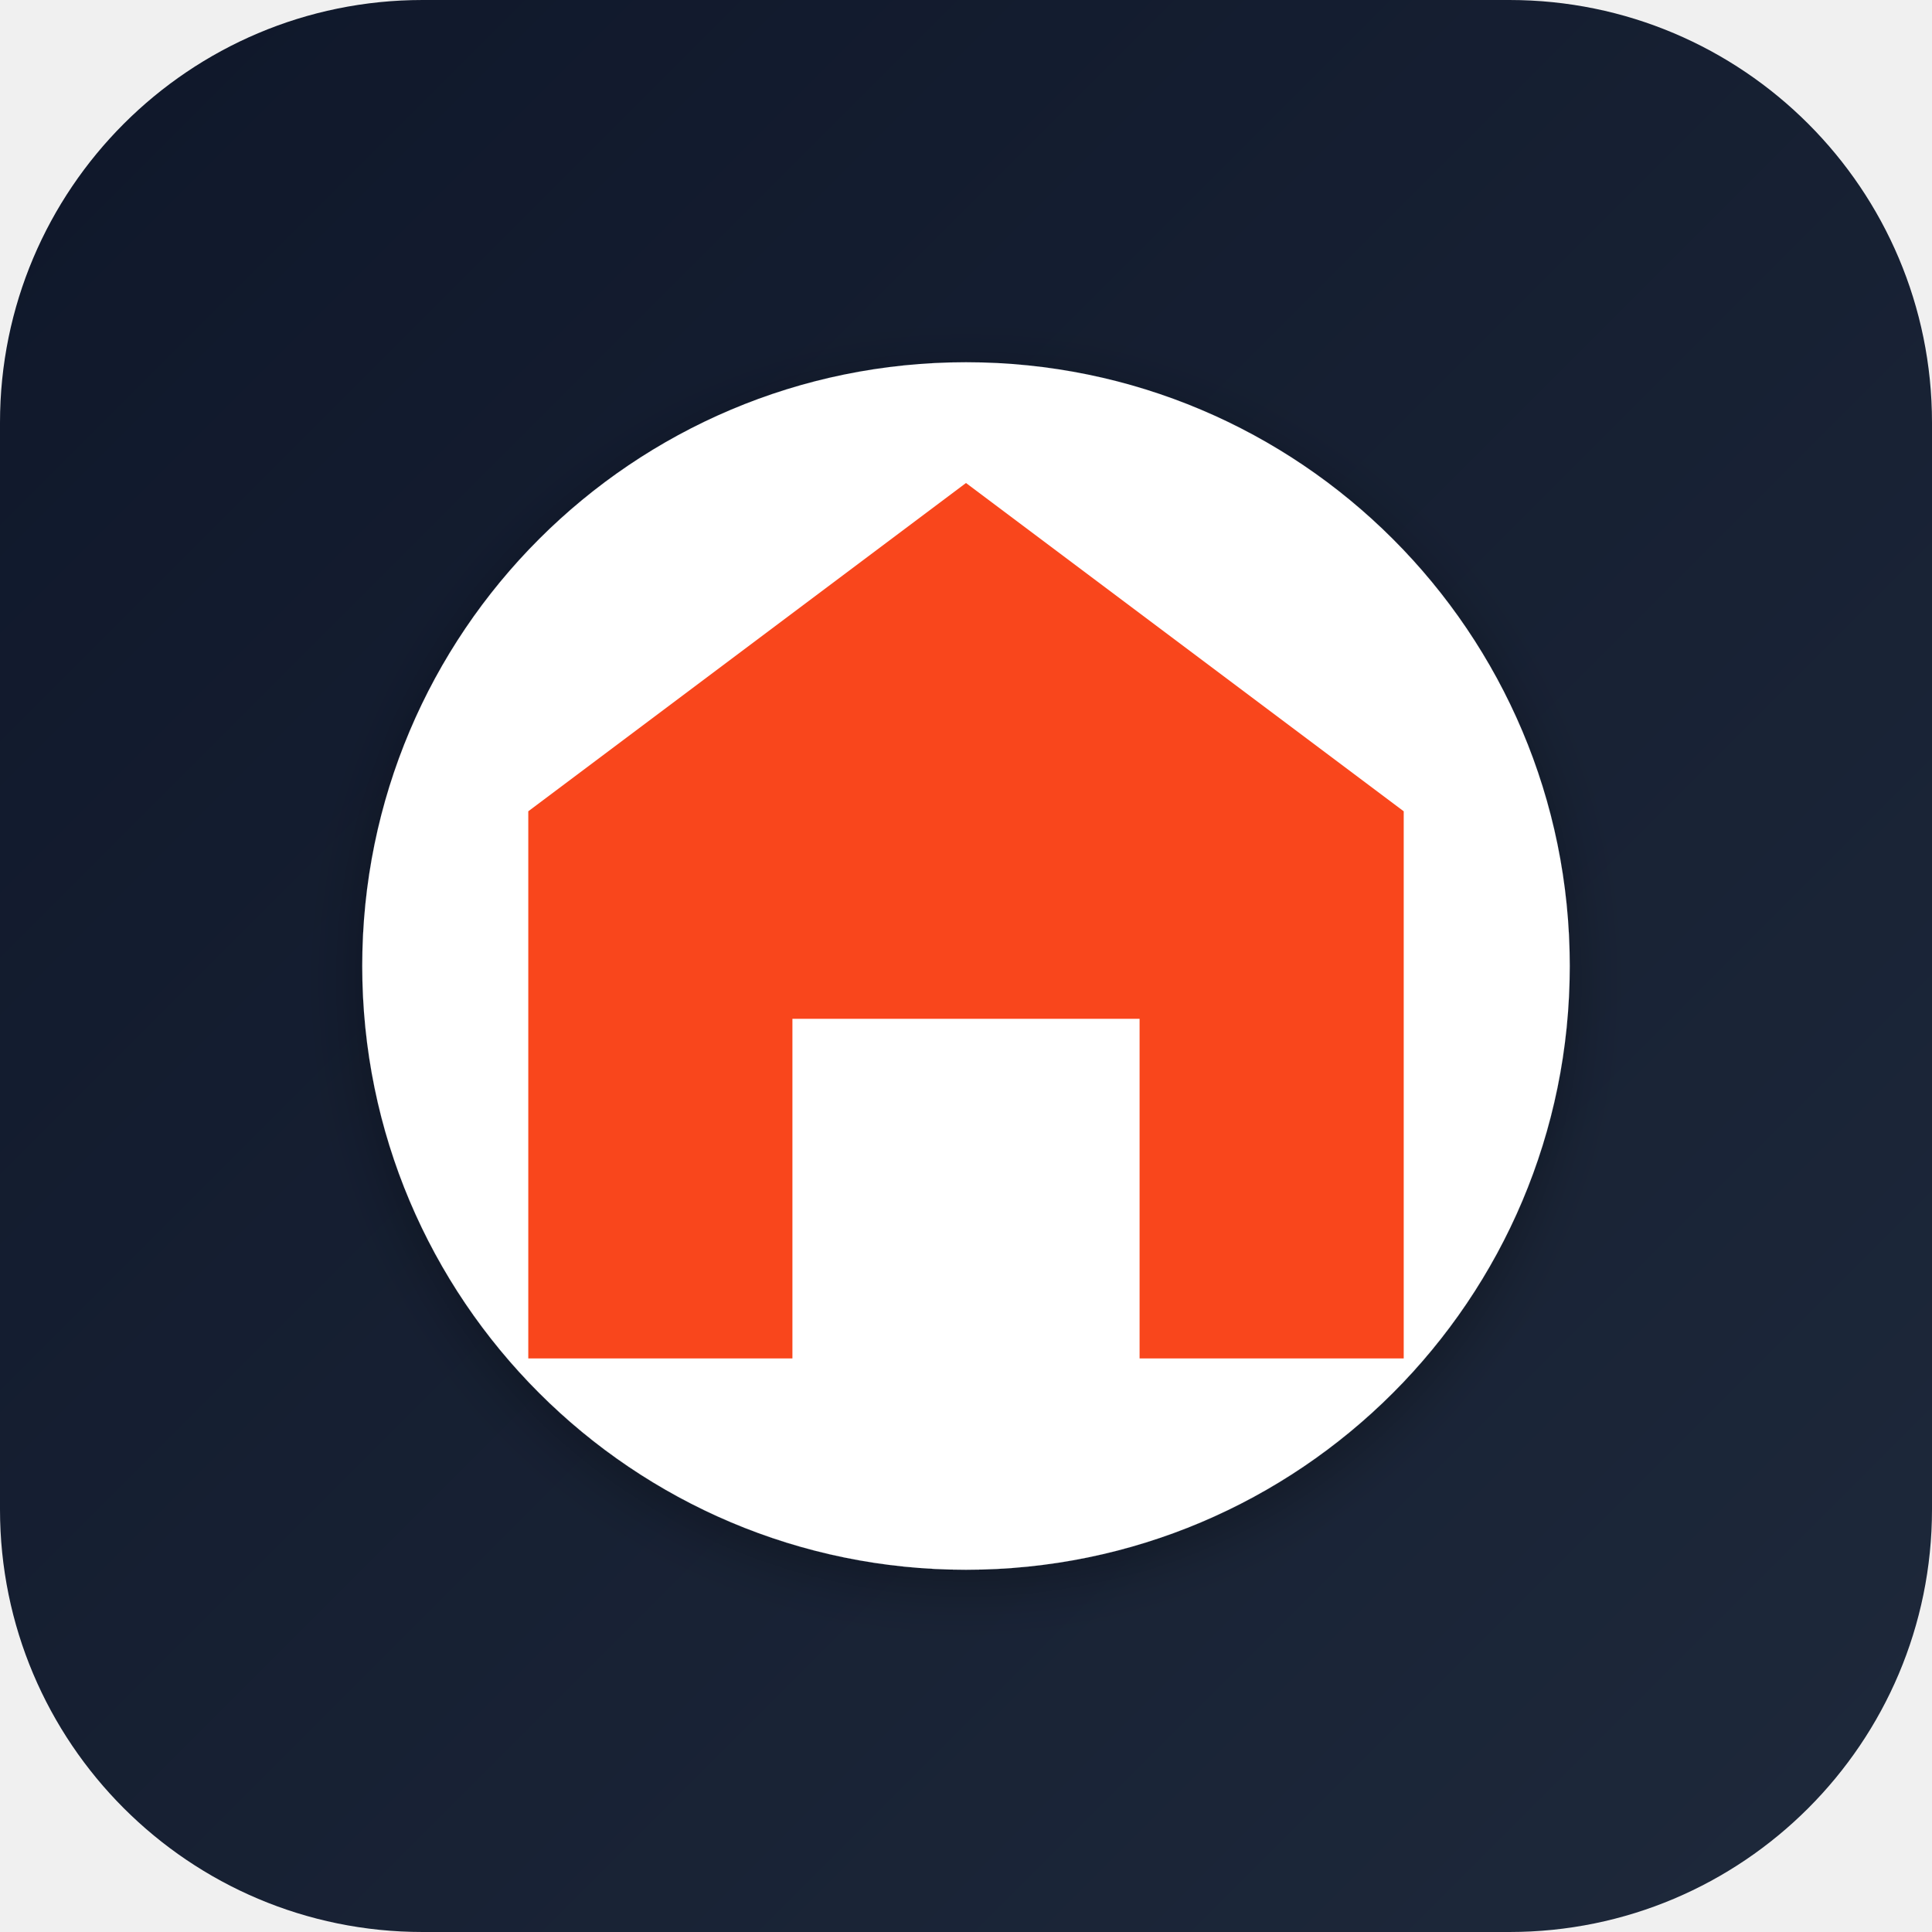
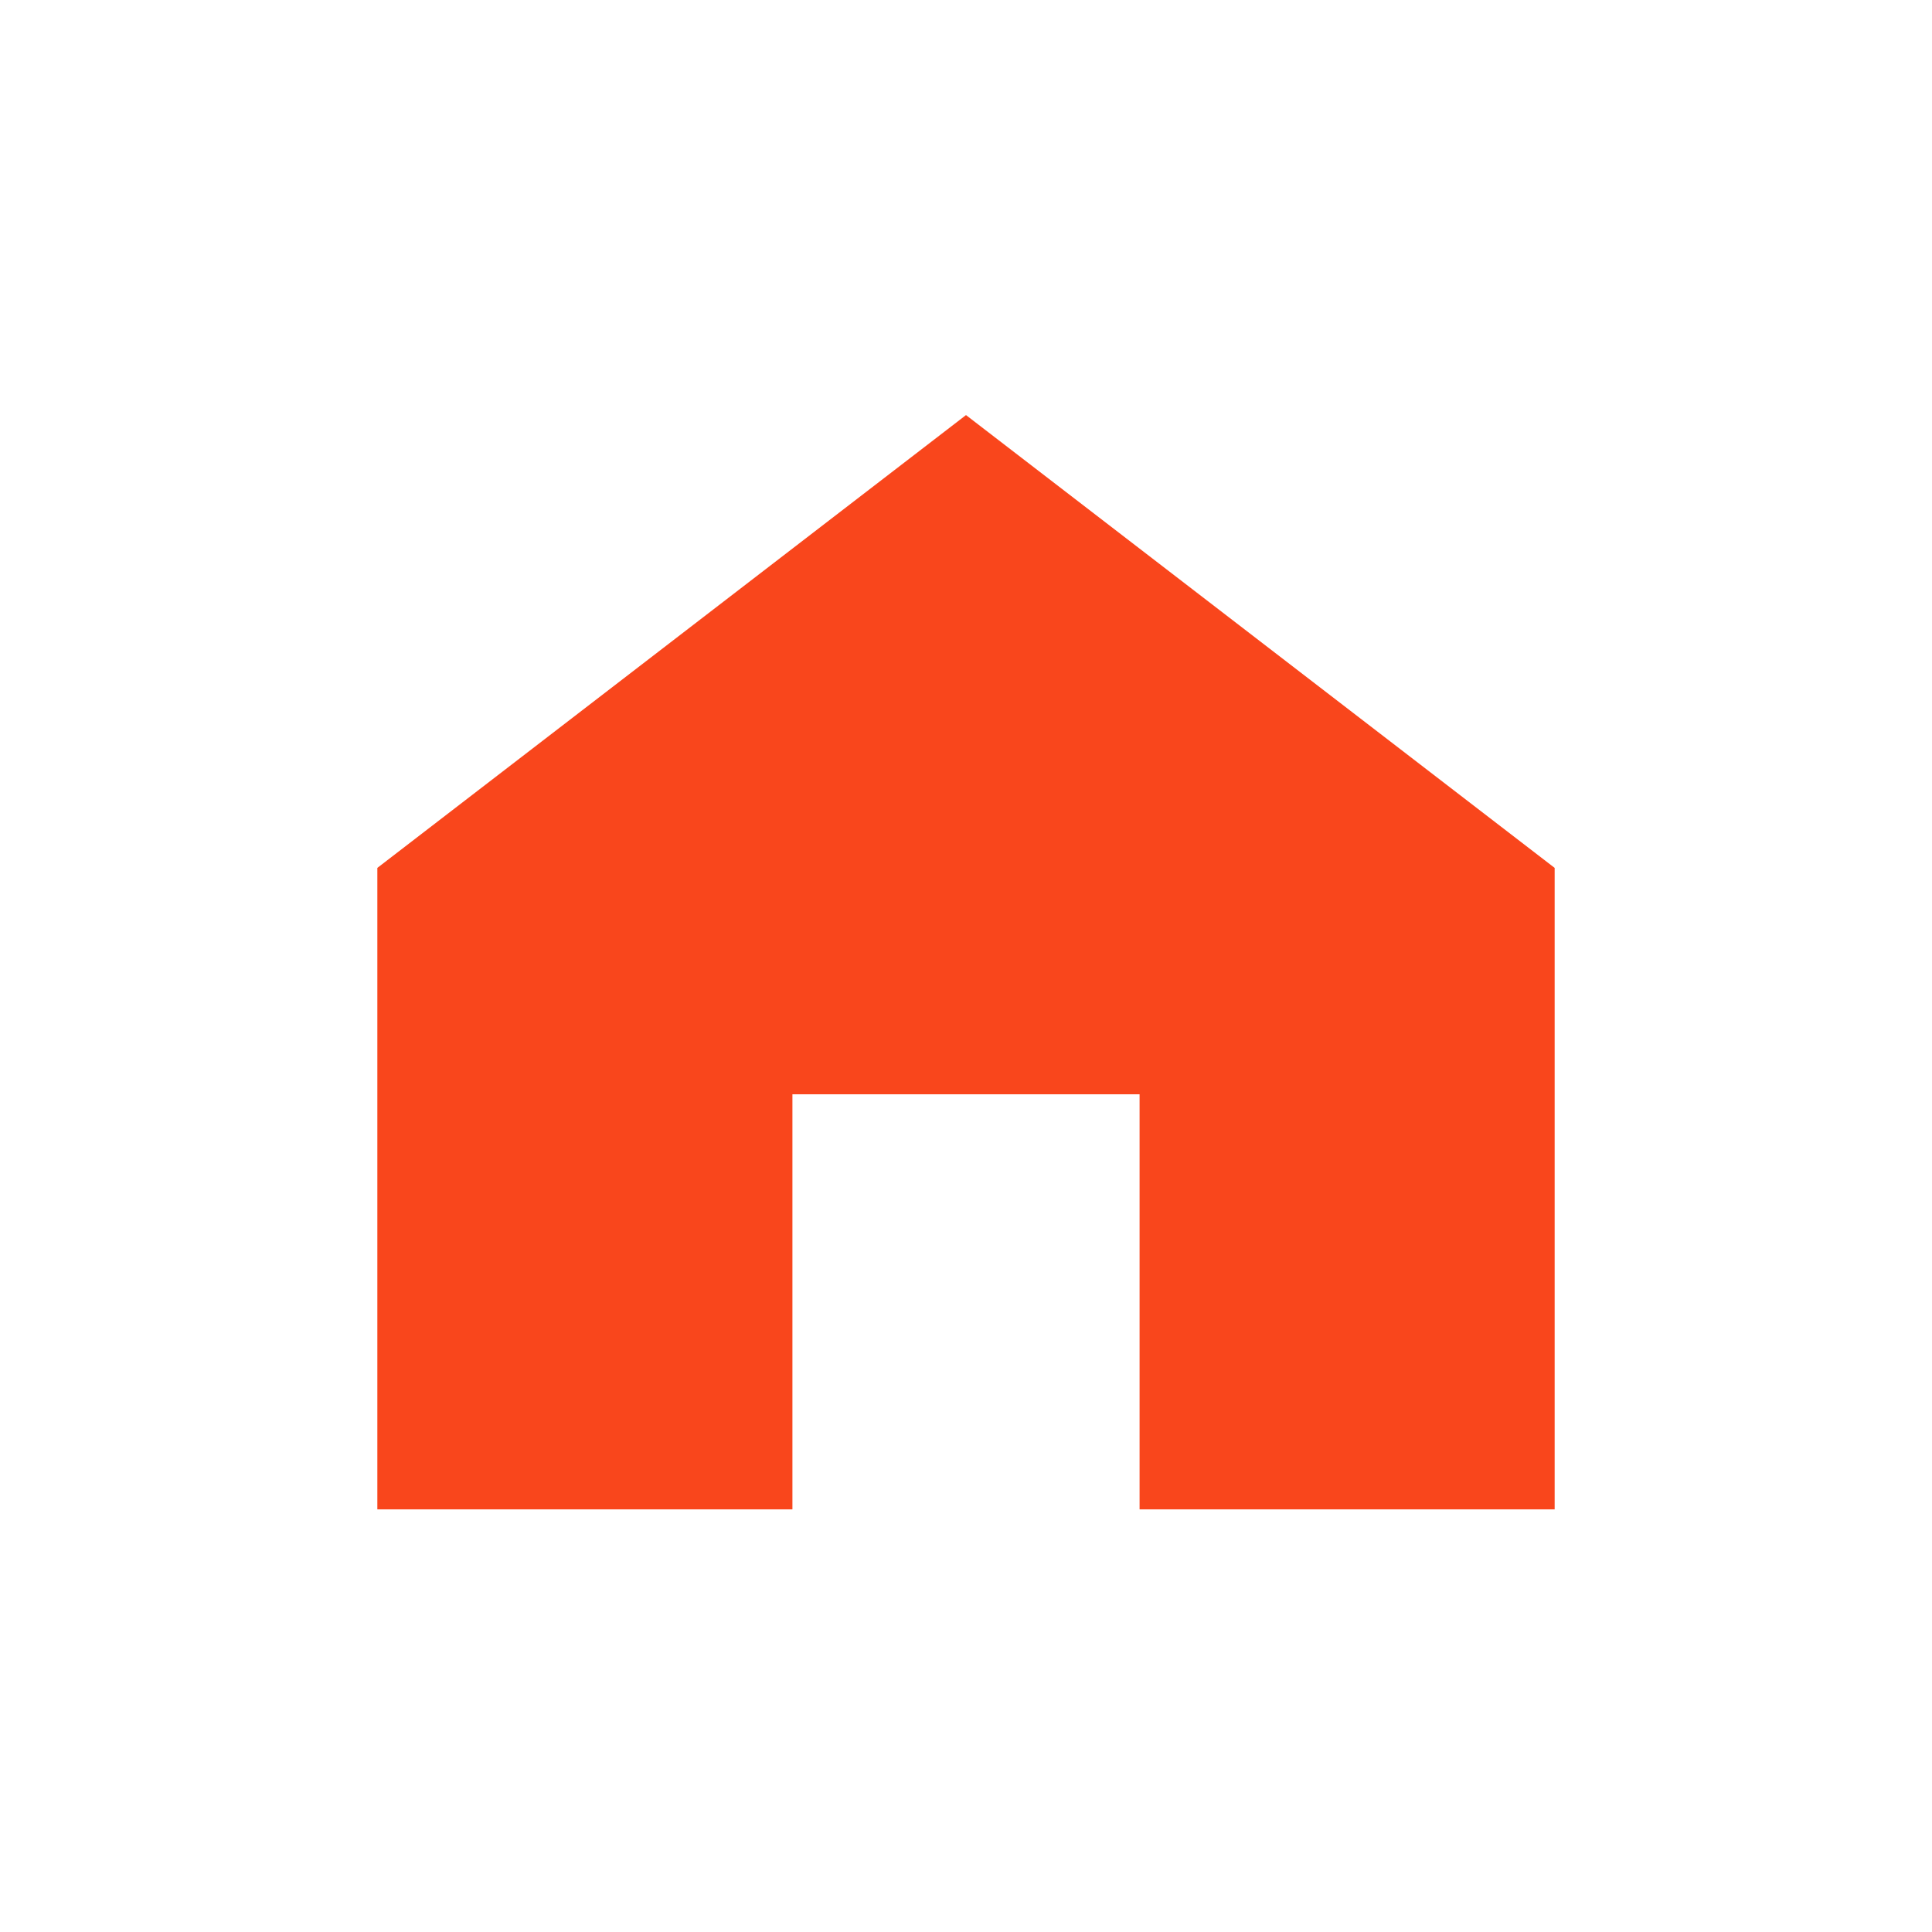
<svg xmlns="http://www.w3.org/2000/svg" viewBox="0 0 512 512" width="512" height="512">
-   <defs>
-     <linearGradient id="bgGrad" x1="0%" y1="0%" x2="100%" y2="100%">
-       <stop offset="0%" stop-color="#0f172a" />
-       <stop offset="100%" stop-color="#1e293b" />
-     </linearGradient>
-     <filter id="shadow" x="-20%" y="-20%" width="140%" height="140%">
-       <feDropShadow dx="0" dy="4" stdDeviation="8" flood-color="#000000" flood-opacity="0.3" />
-     </filter>
-   </defs>
-   <rect width="512" height="512" rx="112" fill="url(#bgGrad)" />
-   <circle cx="256" cy="256" r="160" fill="#ffffff" filter="url(#shadow)" />
-   <path d="M 256 128 L 140 215 V 360 H 210 V 270 H 302 V 360 H 372 V 215 Z" fill="#F9461C" />
+   <rect width="512" height="512" fill="#ffffff" />
+   <path d="M 256 110 L 100 230 V 400 H 210 V 290 H 302 V 400 H 412 V 230 Z" fill="#F9461C" />
</svg>
